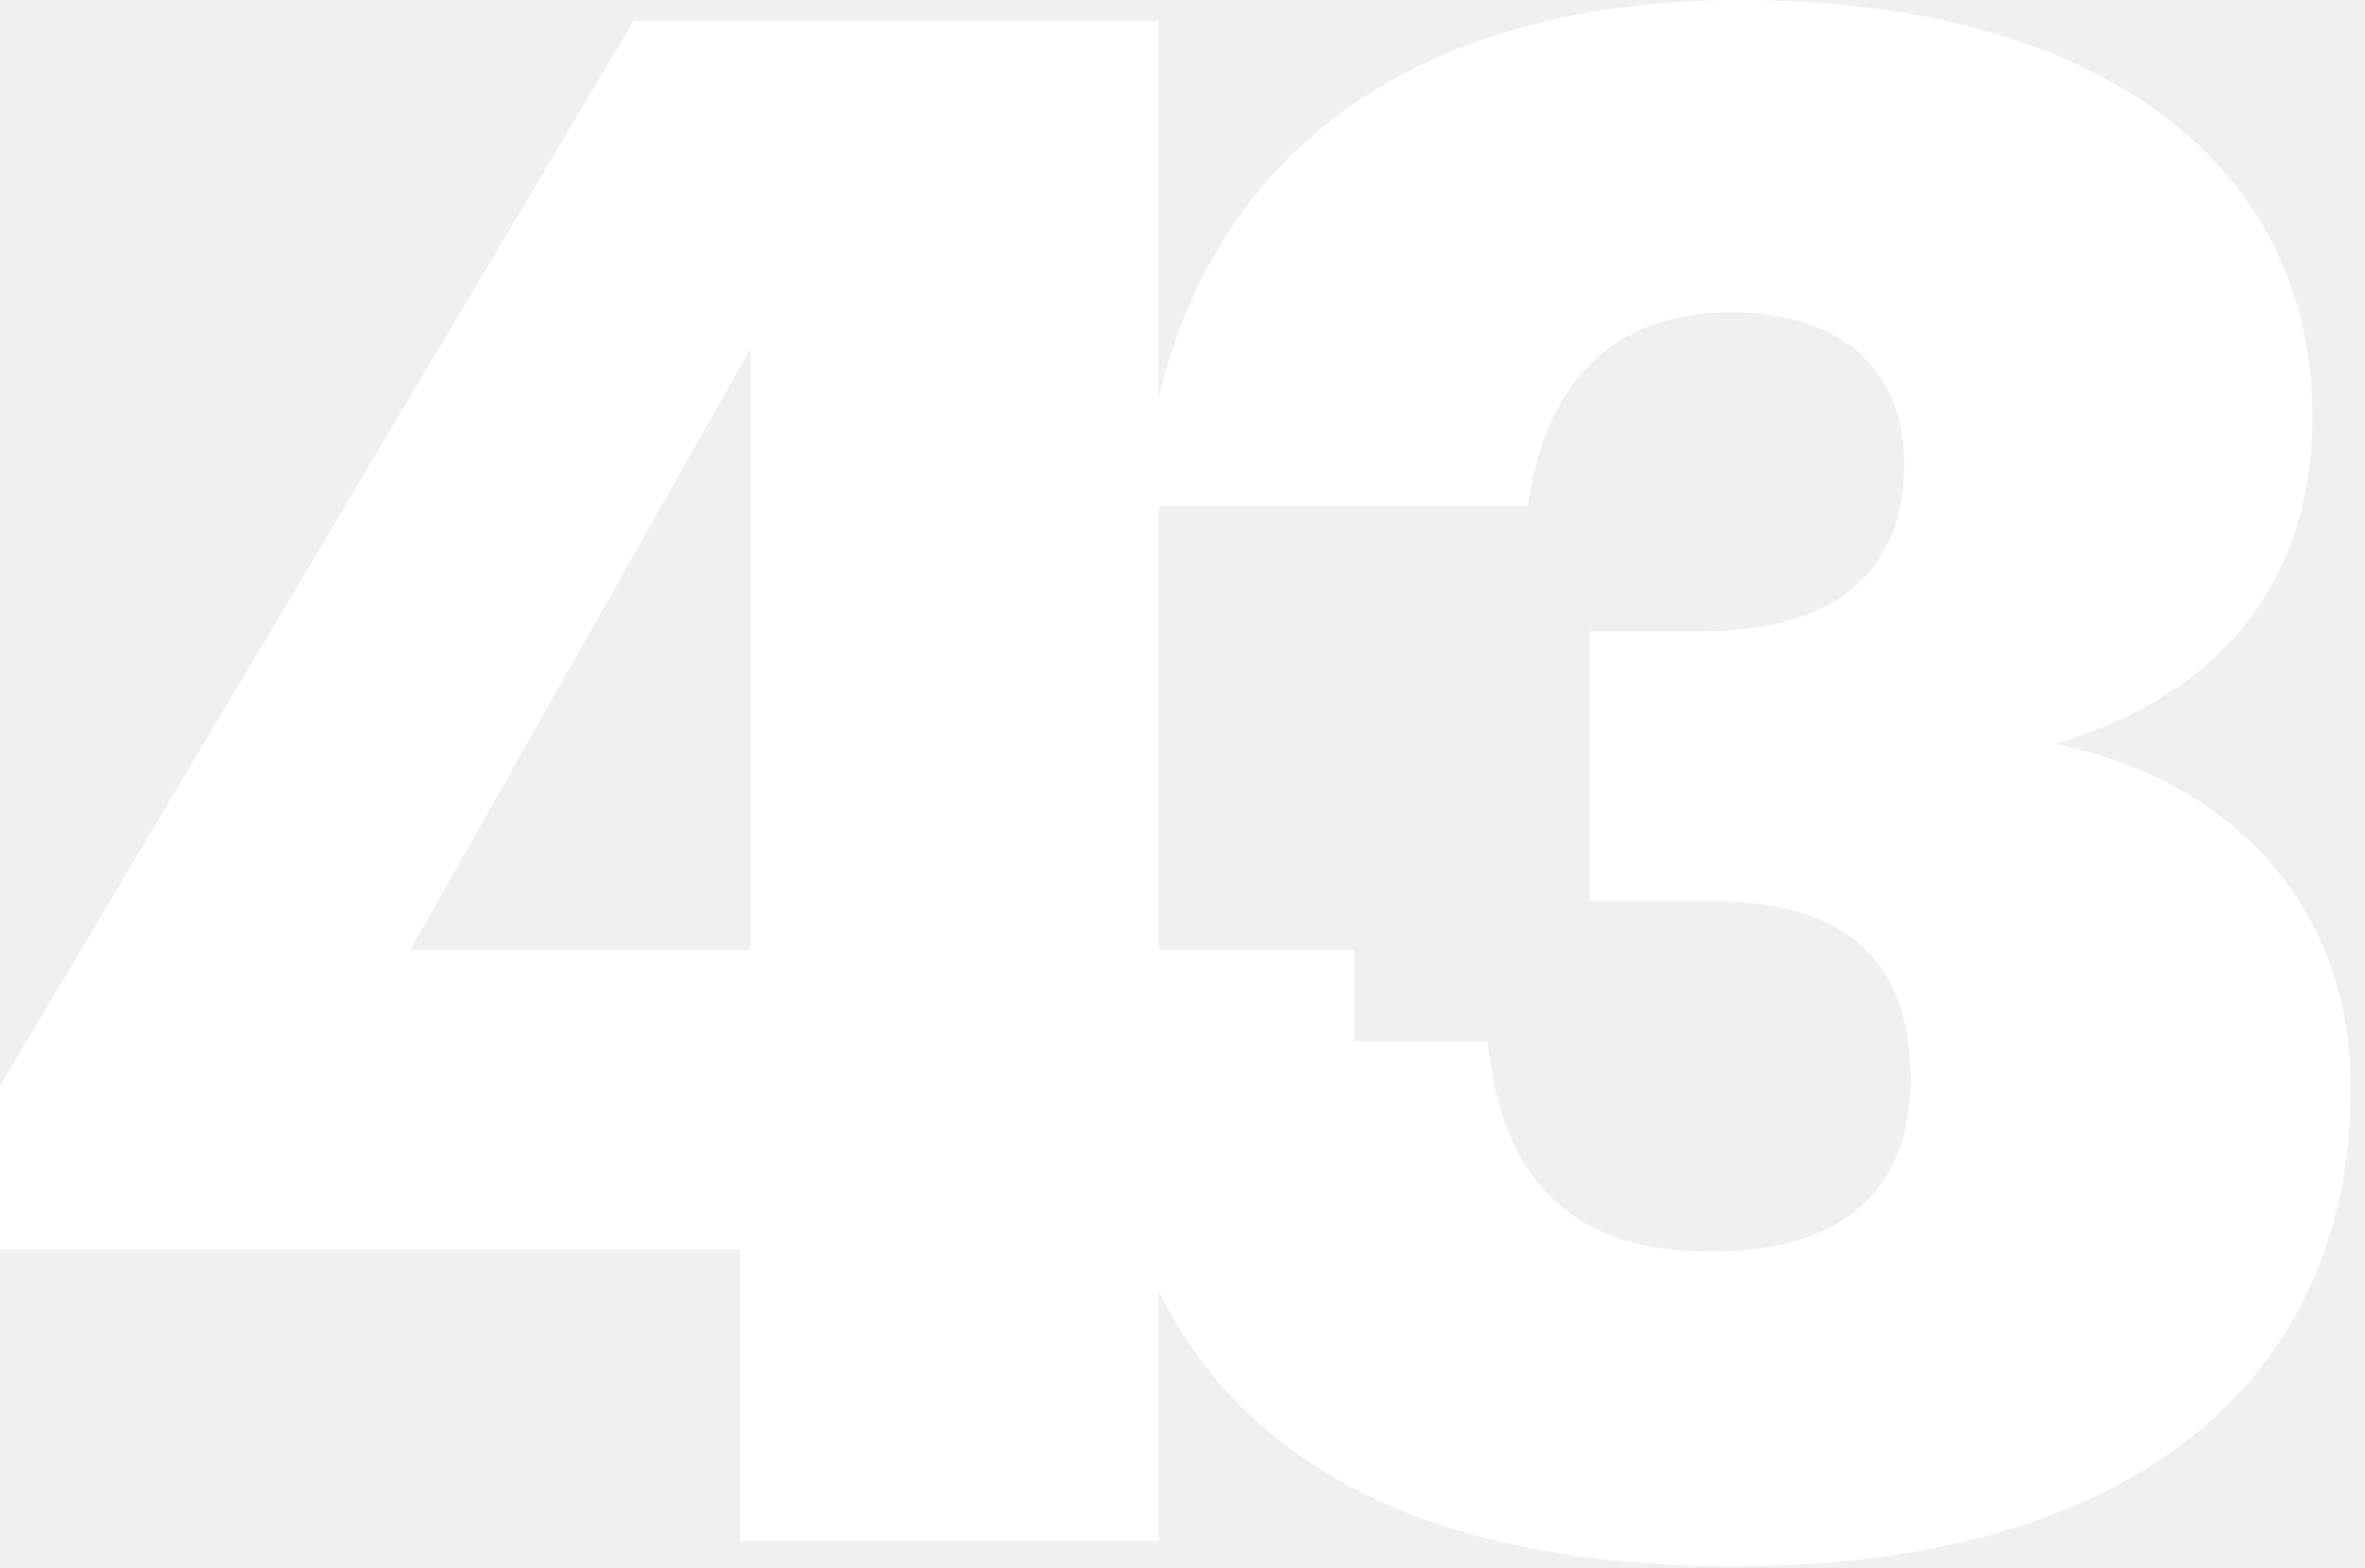
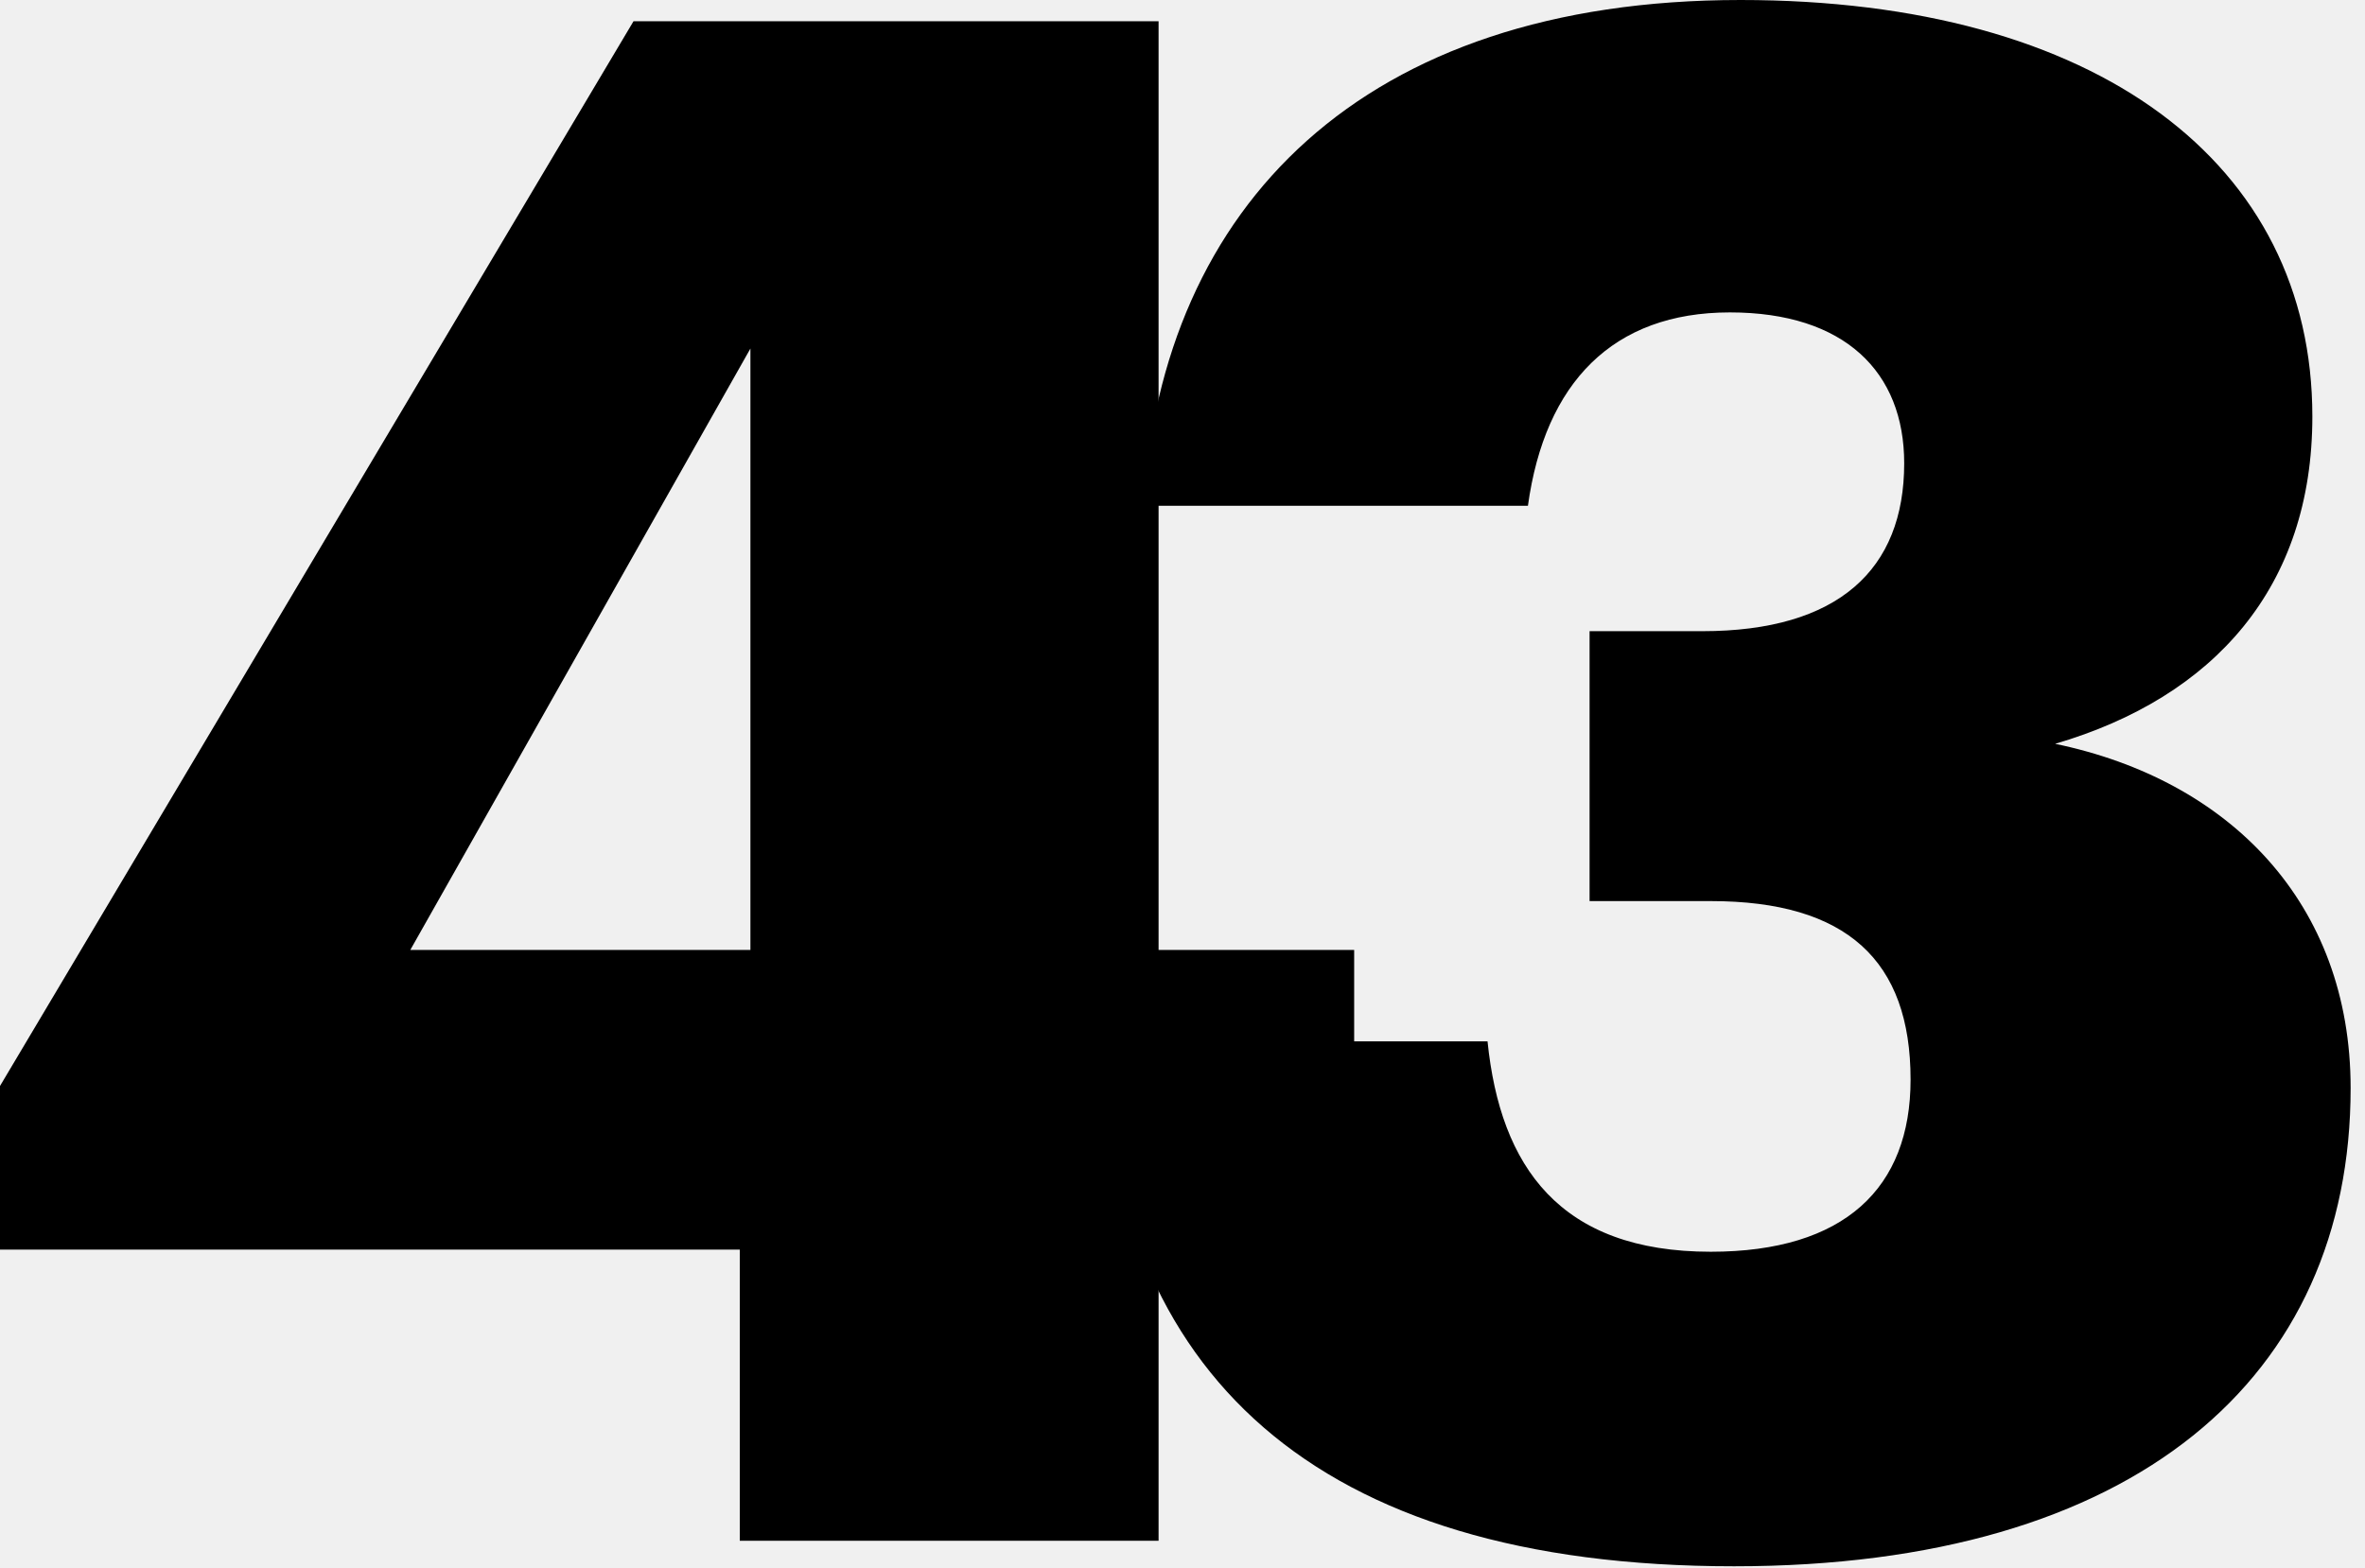
<svg xmlns="http://www.w3.org/2000/svg" width="89" height="59" viewBox="0 0 89 59" fill="none">
-   <path d="M27.84 58V47.04H0V40.88L23.84 0.8H43.6V35.76H50.96V47.04H43.6V58H27.84ZM15.44 35.76H28.24V13.12L15.44 35.76Z" fill="white" />
-   <path d="M65.259 58.96C49.339 58.96 41.899 51.6 41.419 39.2H55.979C56.459 43.92 58.699 47.12 64.379 47.12C69.419 47.12 71.899 44.72 71.899 40.64C71.899 36.16 69.499 33.92 64.379 33.92H59.819V23.76H64.059C69.179 23.76 71.659 21.44 71.659 17.44C71.659 14 69.419 11.76 65.099 11.76C60.699 11.76 58.139 14.4 57.499 19.04H43.019C43.739 7.76 51.259 0 65.499 0C78.939 0 87.019 6.16 87.019 15.68C87.019 22.08 83.339 26.24 77.339 28C83.899 29.36 88.459 34 88.459 40.96C88.459 51.84 80.379 58.96 65.259 58.96Z" fill="white" />
+   <path d="M27.84 58V47.04H0V40.88L23.84 0.8H43.6V35.76H50.96V47.04H43.6V58H27.84ZM15.44 35.76H28.24V13.12L15.44 35.76Z" fill="currentColor" />
+   <path d="M65.259 58.96C49.339 58.96 41.899 51.6 41.419 39.2H55.979C56.459 43.92 58.699 47.12 64.379 47.12C69.419 47.12 71.899 44.72 71.899 40.64C71.899 36.16 69.499 33.92 64.379 33.92H59.819V23.76H64.059C69.179 23.76 71.659 21.44 71.659 17.44C71.659 14 69.419 11.76 65.099 11.76C60.699 11.76 58.139 14.4 57.499 19.04H43.019C43.739 7.76 51.259 0 65.499 0C78.939 0 87.019 6.16 87.019 15.68C87.019 22.08 83.339 26.24 77.339 28C83.899 29.36 88.459 34 88.459 40.96C88.459 51.84 80.379 58.96 65.259 58.96Z" fill="currentColor" />
</svg>
